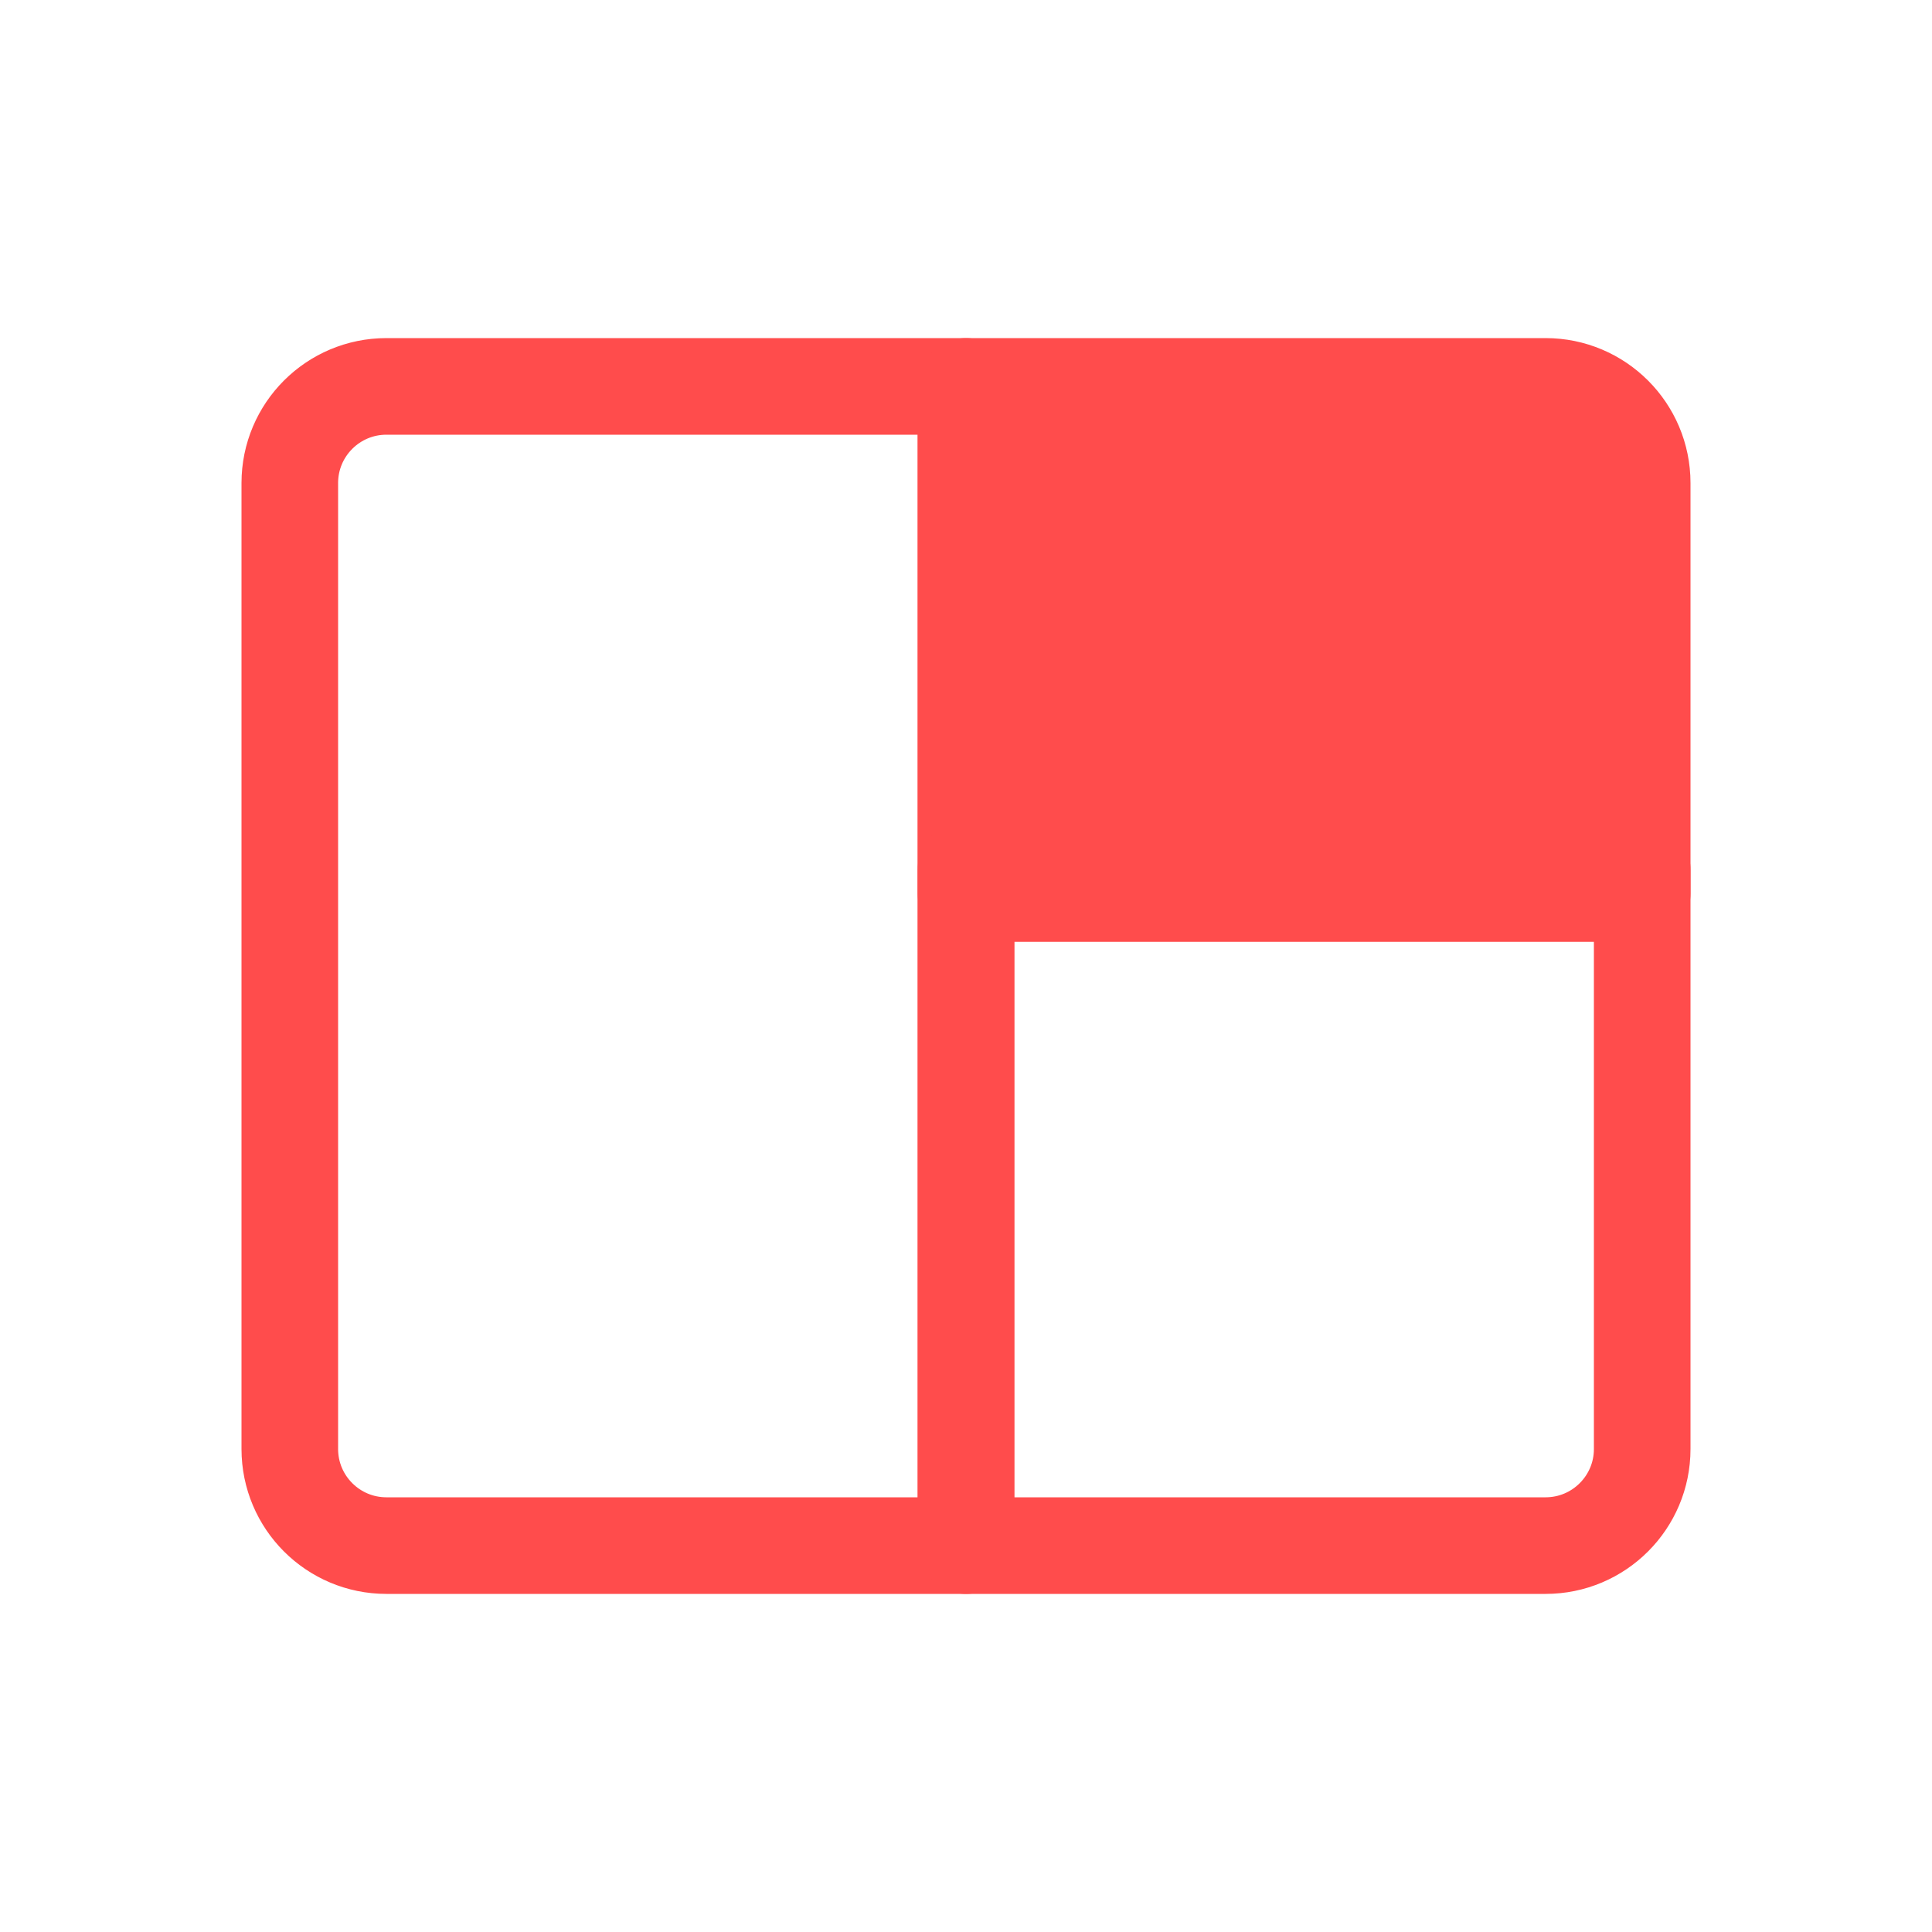
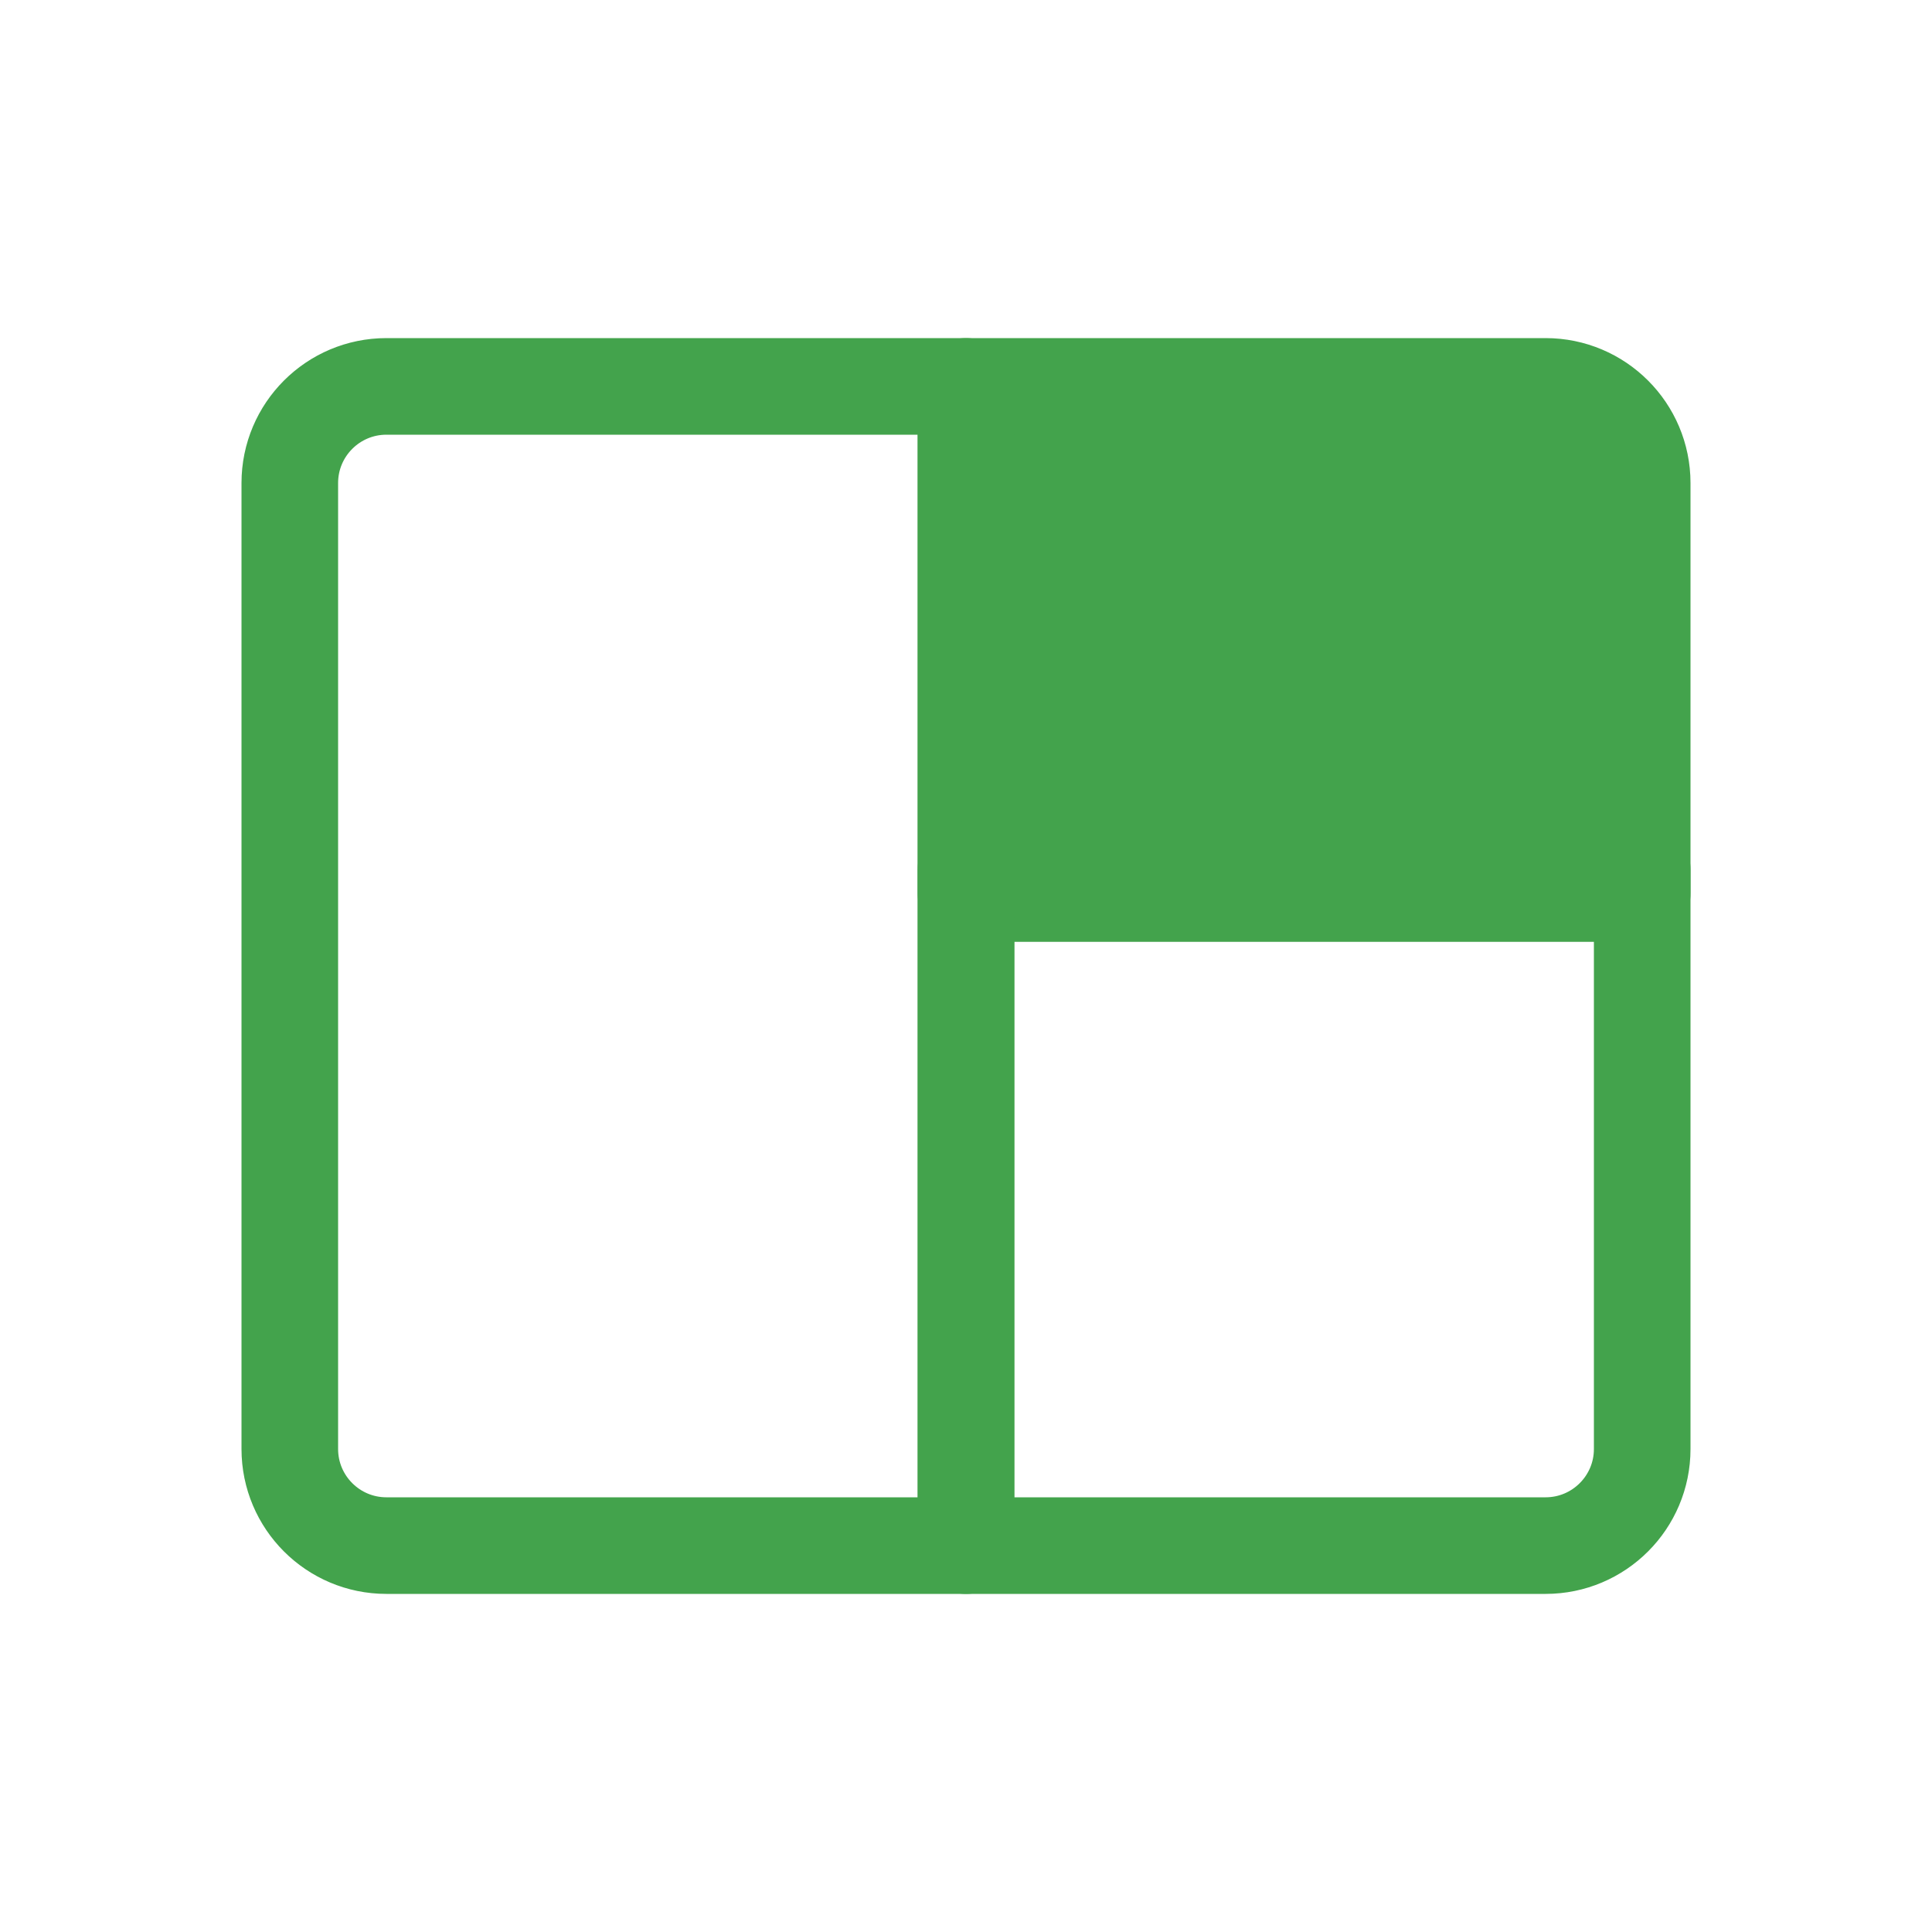
<svg xmlns="http://www.w3.org/2000/svg" width="20px" height="20px" viewBox="0 0 20 20" version="1.1">
  <defs />
  <g id="Page-1" stroke="none" stroke-width="1" fill="none" fill-rule="evenodd" stroke-linecap="round" stroke-linejoin="round">
-     <g id="Large-Stage-(active)" stroke="#FF4C4C">
+     <g id="Large-Stage-(active)" stroke="#43a34c">
      <g id="large-stage-(inactive)" transform="translate(3, 4)">
        <path d="M1,0 L7,0 L7,12 L1,12 L1,12 C0.448,12 6.76353751e-17,11.552 0,11 L0,1 L0,1 C-6.76353751e-17,0.448 0.448,1.01453063e-16 1,0 Z" id="Rectangle" />
-         <path d="M7,0 L13,0 L13,0 C13.552,-1.01453063e-16 14,0.448 14,1 L14,5.25 L7,5.25 L7,0 Z" id="Rectangle" fill="#FF4C4C" />
+         <path d="M7,0 L13,0 L13,0 C13.552,-1.01453063e-16 14,0.448 14,1 L14,5.25 L7,5.25 L7,0 Z" id="Rectangle" fill="#43a34c" />
        <path d="M7,5 L14,5 L14,11 L14,11 C14,11.552 13.552,12 13,12 L7,12 L7,5 Z" id="Rectangle-Copy" />
      </g>
    </g>
  </g>
</svg>
